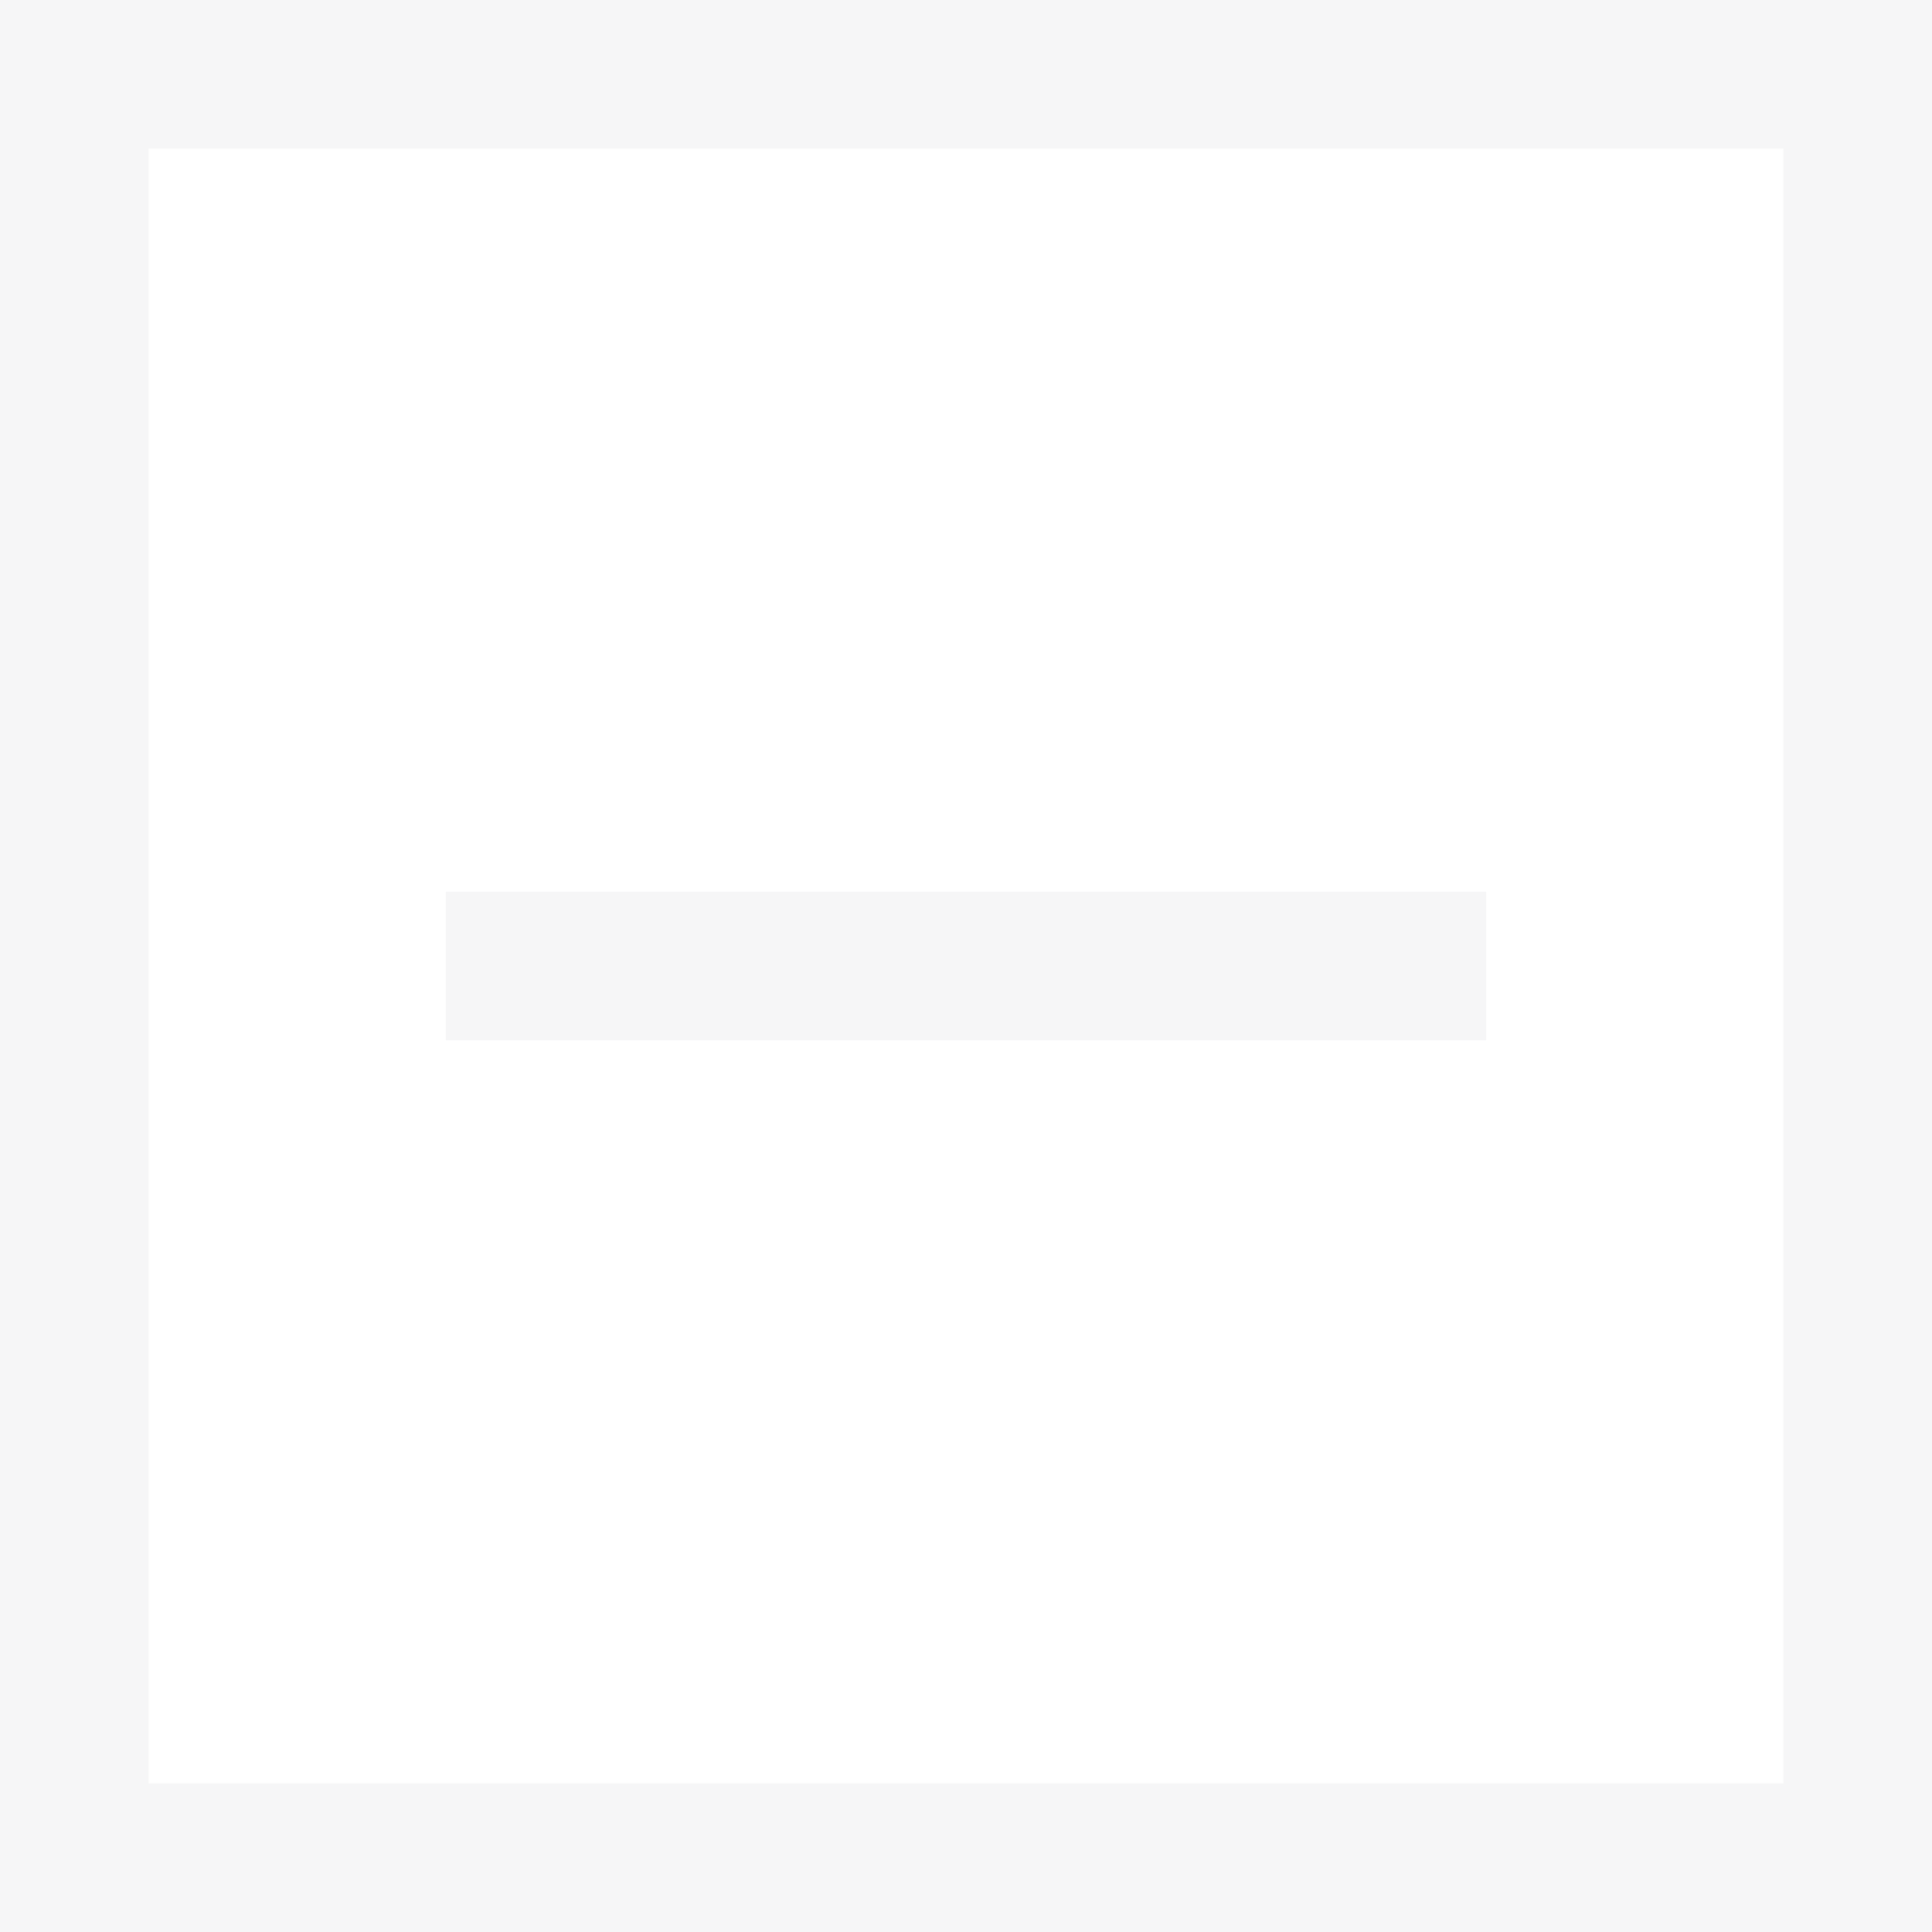
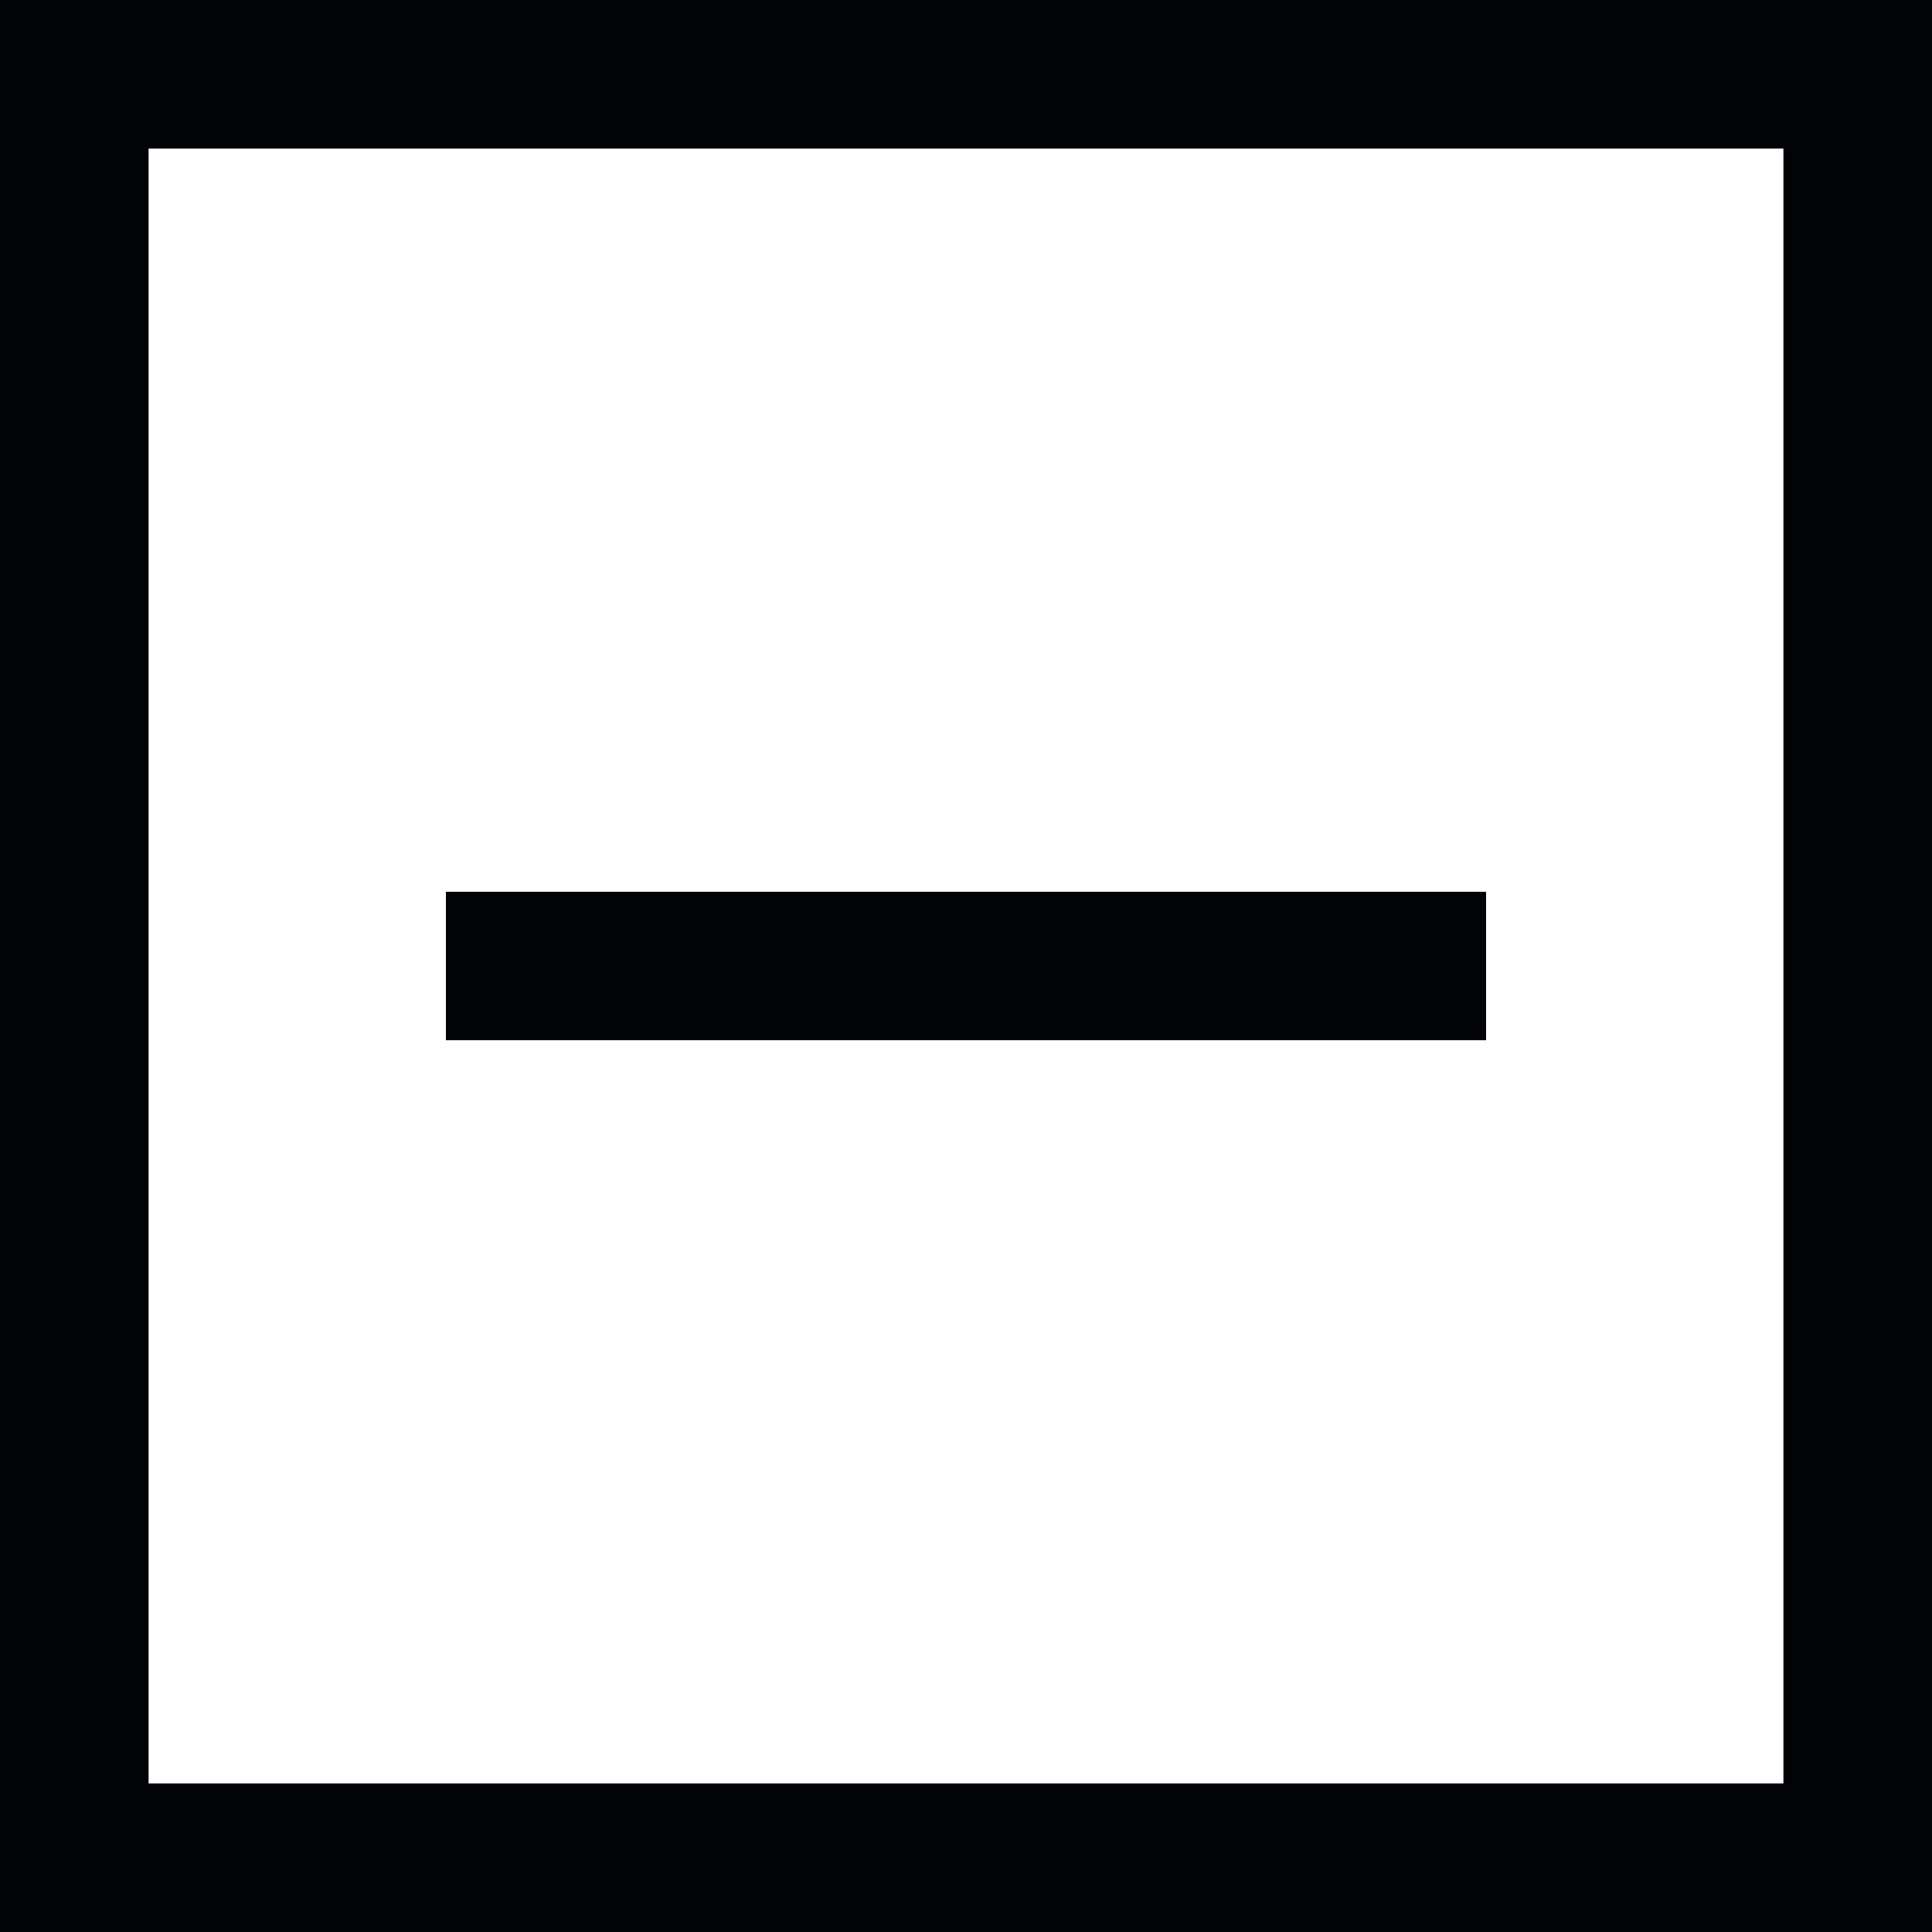
<svg xmlns="http://www.w3.org/2000/svg" width="13" height="13" viewBox="0 0 13 13" fill="none">
-   <rect x="10" y="6" width="1" height="7" transform="rotate(90 10 6)" fill="#E3E5E8" fill-opacity="0.33" />
-   <rect x="0.5" y="0.5" width="12" height="12" stroke="#E3E5E8" stroke-opacity="0.33" />
+   <rect x="10" y="6" width="1" height="7" transform="rotate(90 10 6)" fill="#010306" fill-opacity="1" />
+   <rect x="0.5" y="0.5" width="12" height="12" stroke="#010306" stroke-opacity="1" />
</svg>
